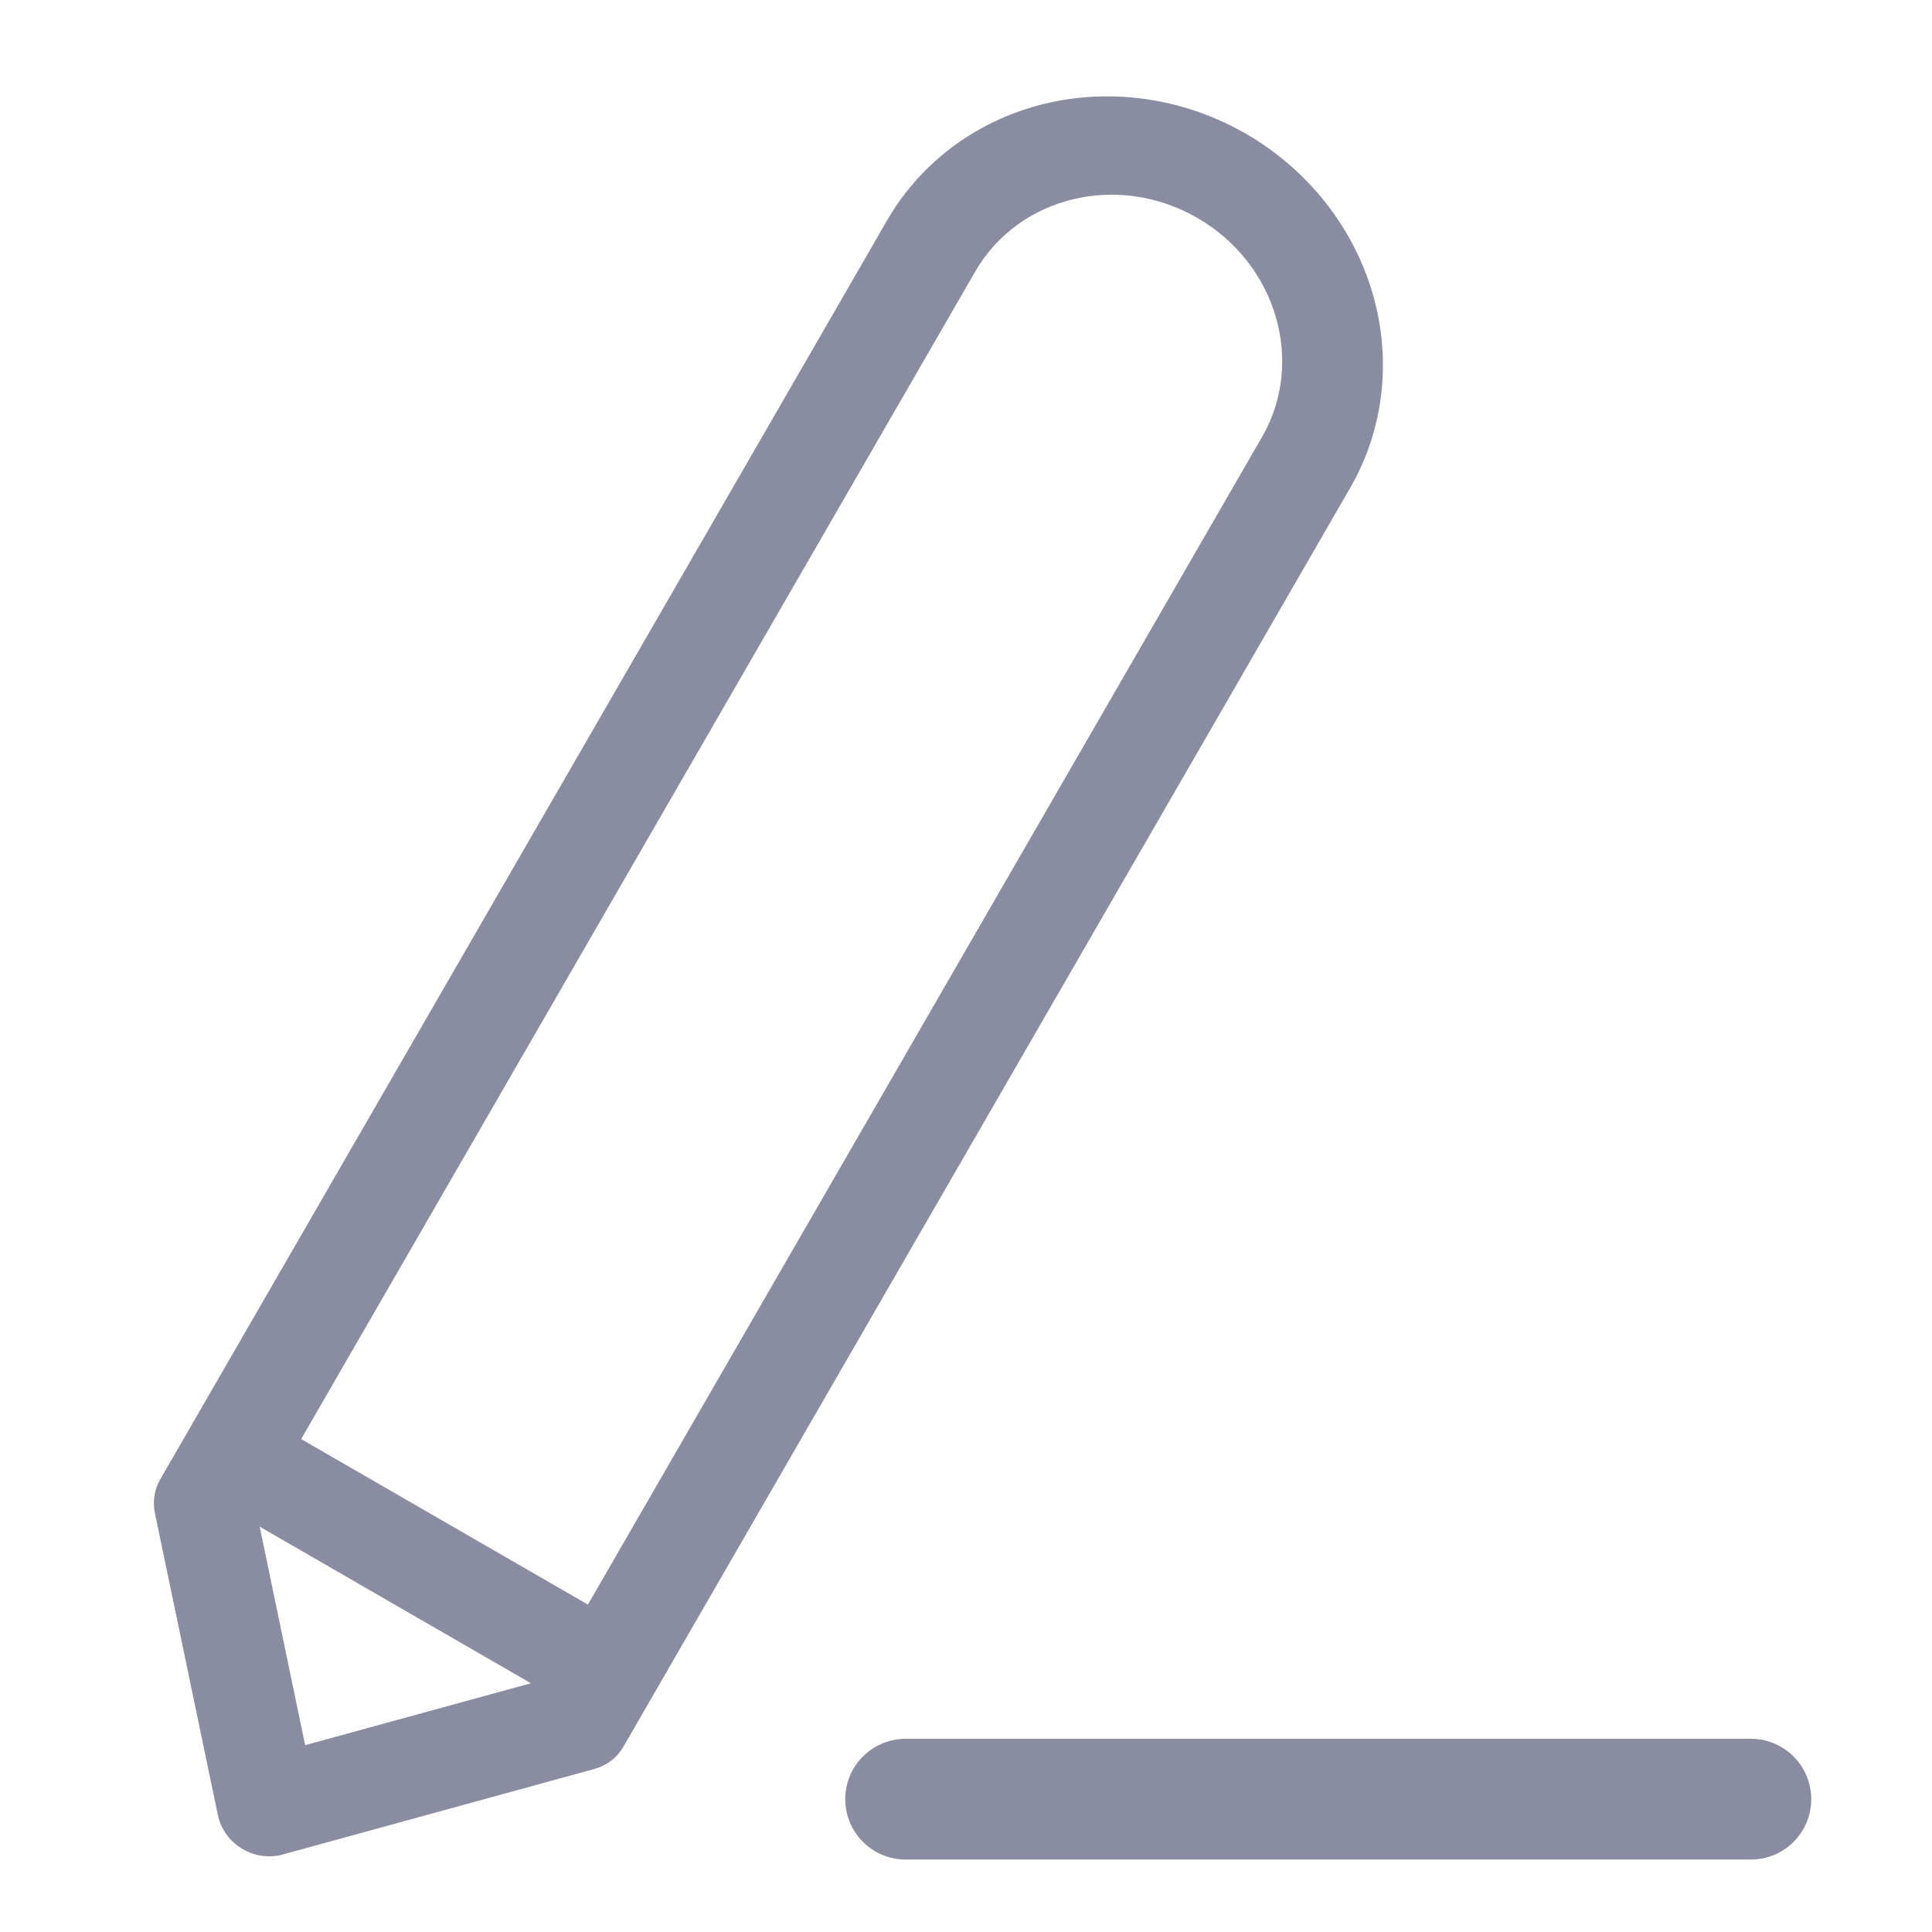
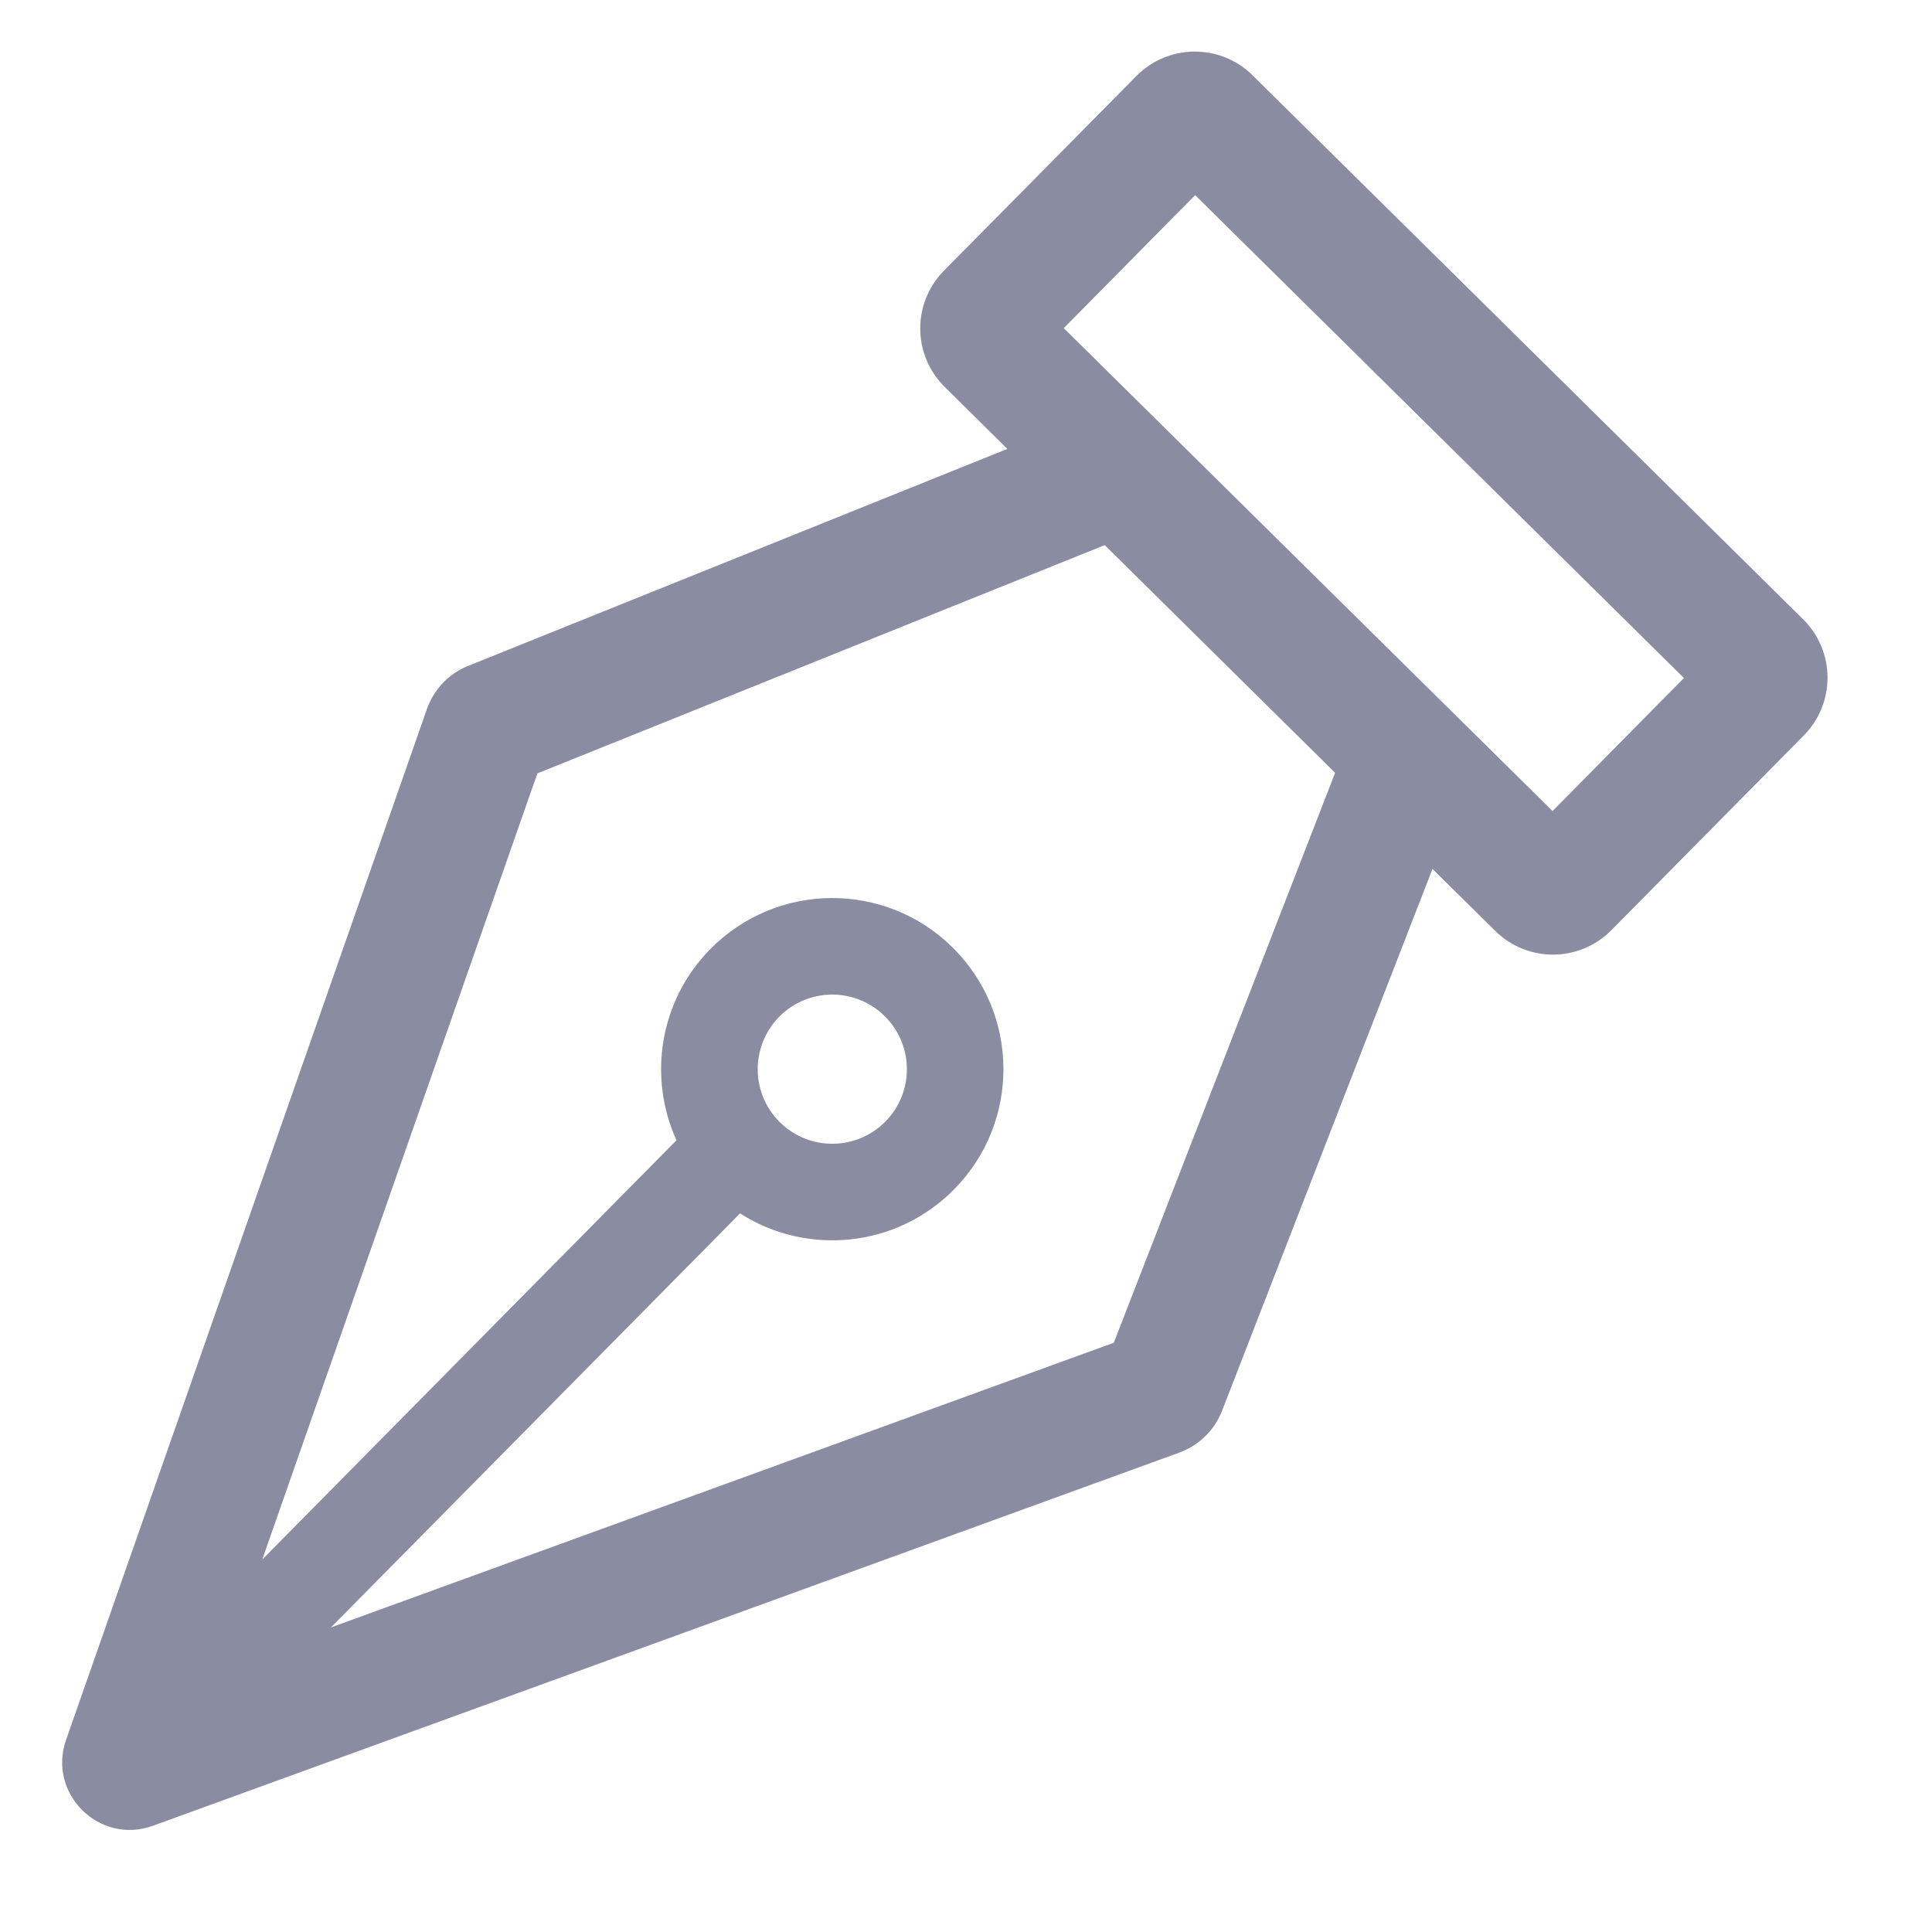
- <svg xmlns="http://www.w3.org/2000/svg" width="16" height="16" viewBox="0 0 16 16">
-   <g fill="none" fill-rule="evenodd">
-     <g transform="rotate(30 4.2 15.675)">
-       <path fill="#8A8CA2" fill-rule="nonzero" d="M2.124,16.457 C2.241,16.457 2.352,16.411 2.432,16.33 L4.315,14.424 C4.388,14.349 4.429,14.251 4.429,14.149 L4.429,2.109 C4.43,1.356 4.008,0.659 3.323,0.283 C2.637,-0.094 1.792,-0.094 1.107,0.283 C0.421,0.659 -0.001,1.356 9.45304196e-07,2.109 L9.45304196e-07,14.149 C9.45304196e-07,14.244 0.036,14.336 0.1,14.409 L1.803,16.315 C1.88,16.402 1.994,16.454 2.114,16.457 C2.117,16.457 2.121,16.457 2.124,16.457 Z M0.844,2.109 C0.844,1.389 1.457,0.805 2.215,0.805 C2.972,0.805 3.586,1.389 3.586,2.109 L3.586,13.99 L2.14,15.453 L0.844,14.001 L0.844,2.109 Z" />
-       <line x1=".645" x2="3.666" y1="13.674" y2="13.674" stroke="#8A8CA2" stroke-linecap="round" stroke-width=".8" />
-     </g>
-     <rect width="8" height="1" x="7" y="14.4" fill="#8A8CA2" rx=".5" />
-   </g>
+ <svg xmlns="http://www.w3.org/2000/svg" width="20" height="20" viewBox="0 0 20 20" fill="none">
+   <path fill-rule="evenodd" clip-rule="evenodd" d="M0.684 18.011C0.489 18.568 1.029 19.102 1.584 18.9L12.209 15.037C12.412 14.963 12.573 14.805 12.651 14.603L14.829 8.995L15.479 9.637C15.813 9.967 16.351 9.963 16.681 9.629L18.673 7.613C19.003 7.279 19 6.741 18.666 6.411L12.966 0.779C12.632 0.449 12.094 0.453 11.764 0.787L9.771 2.803C9.442 3.137 9.445 3.675 9.779 4.005L10.428 4.647L4.847 6.893C4.646 6.973 4.49 7.137 4.419 7.341L0.684 18.011ZM3.426 16.847L11.53 13.9L13.821 8L11.436 5.643L5.563 8.006L2.715 16.144L7.003 11.804C6.707 11.154 6.823 10.361 7.355 9.823C8.043 9.127 9.165 9.12 9.861 9.808C10.557 10.495 10.564 11.617 9.876 12.313C9.278 12.919 8.35 13.003 7.661 12.561L3.426 16.847ZM17.432 7.019L16.072 8.396L11.012 3.397L12.372 2.02L17.432 7.019ZM8.073 11.617C8.377 11.917 8.865 11.914 9.165 11.611C9.465 11.307 9.462 10.819 9.158 10.519C8.855 10.219 8.366 10.222 8.067 10.525C7.767 10.829 7.77 11.318 8.073 11.617Z" fill="#8A8CA2" />
</svg>
